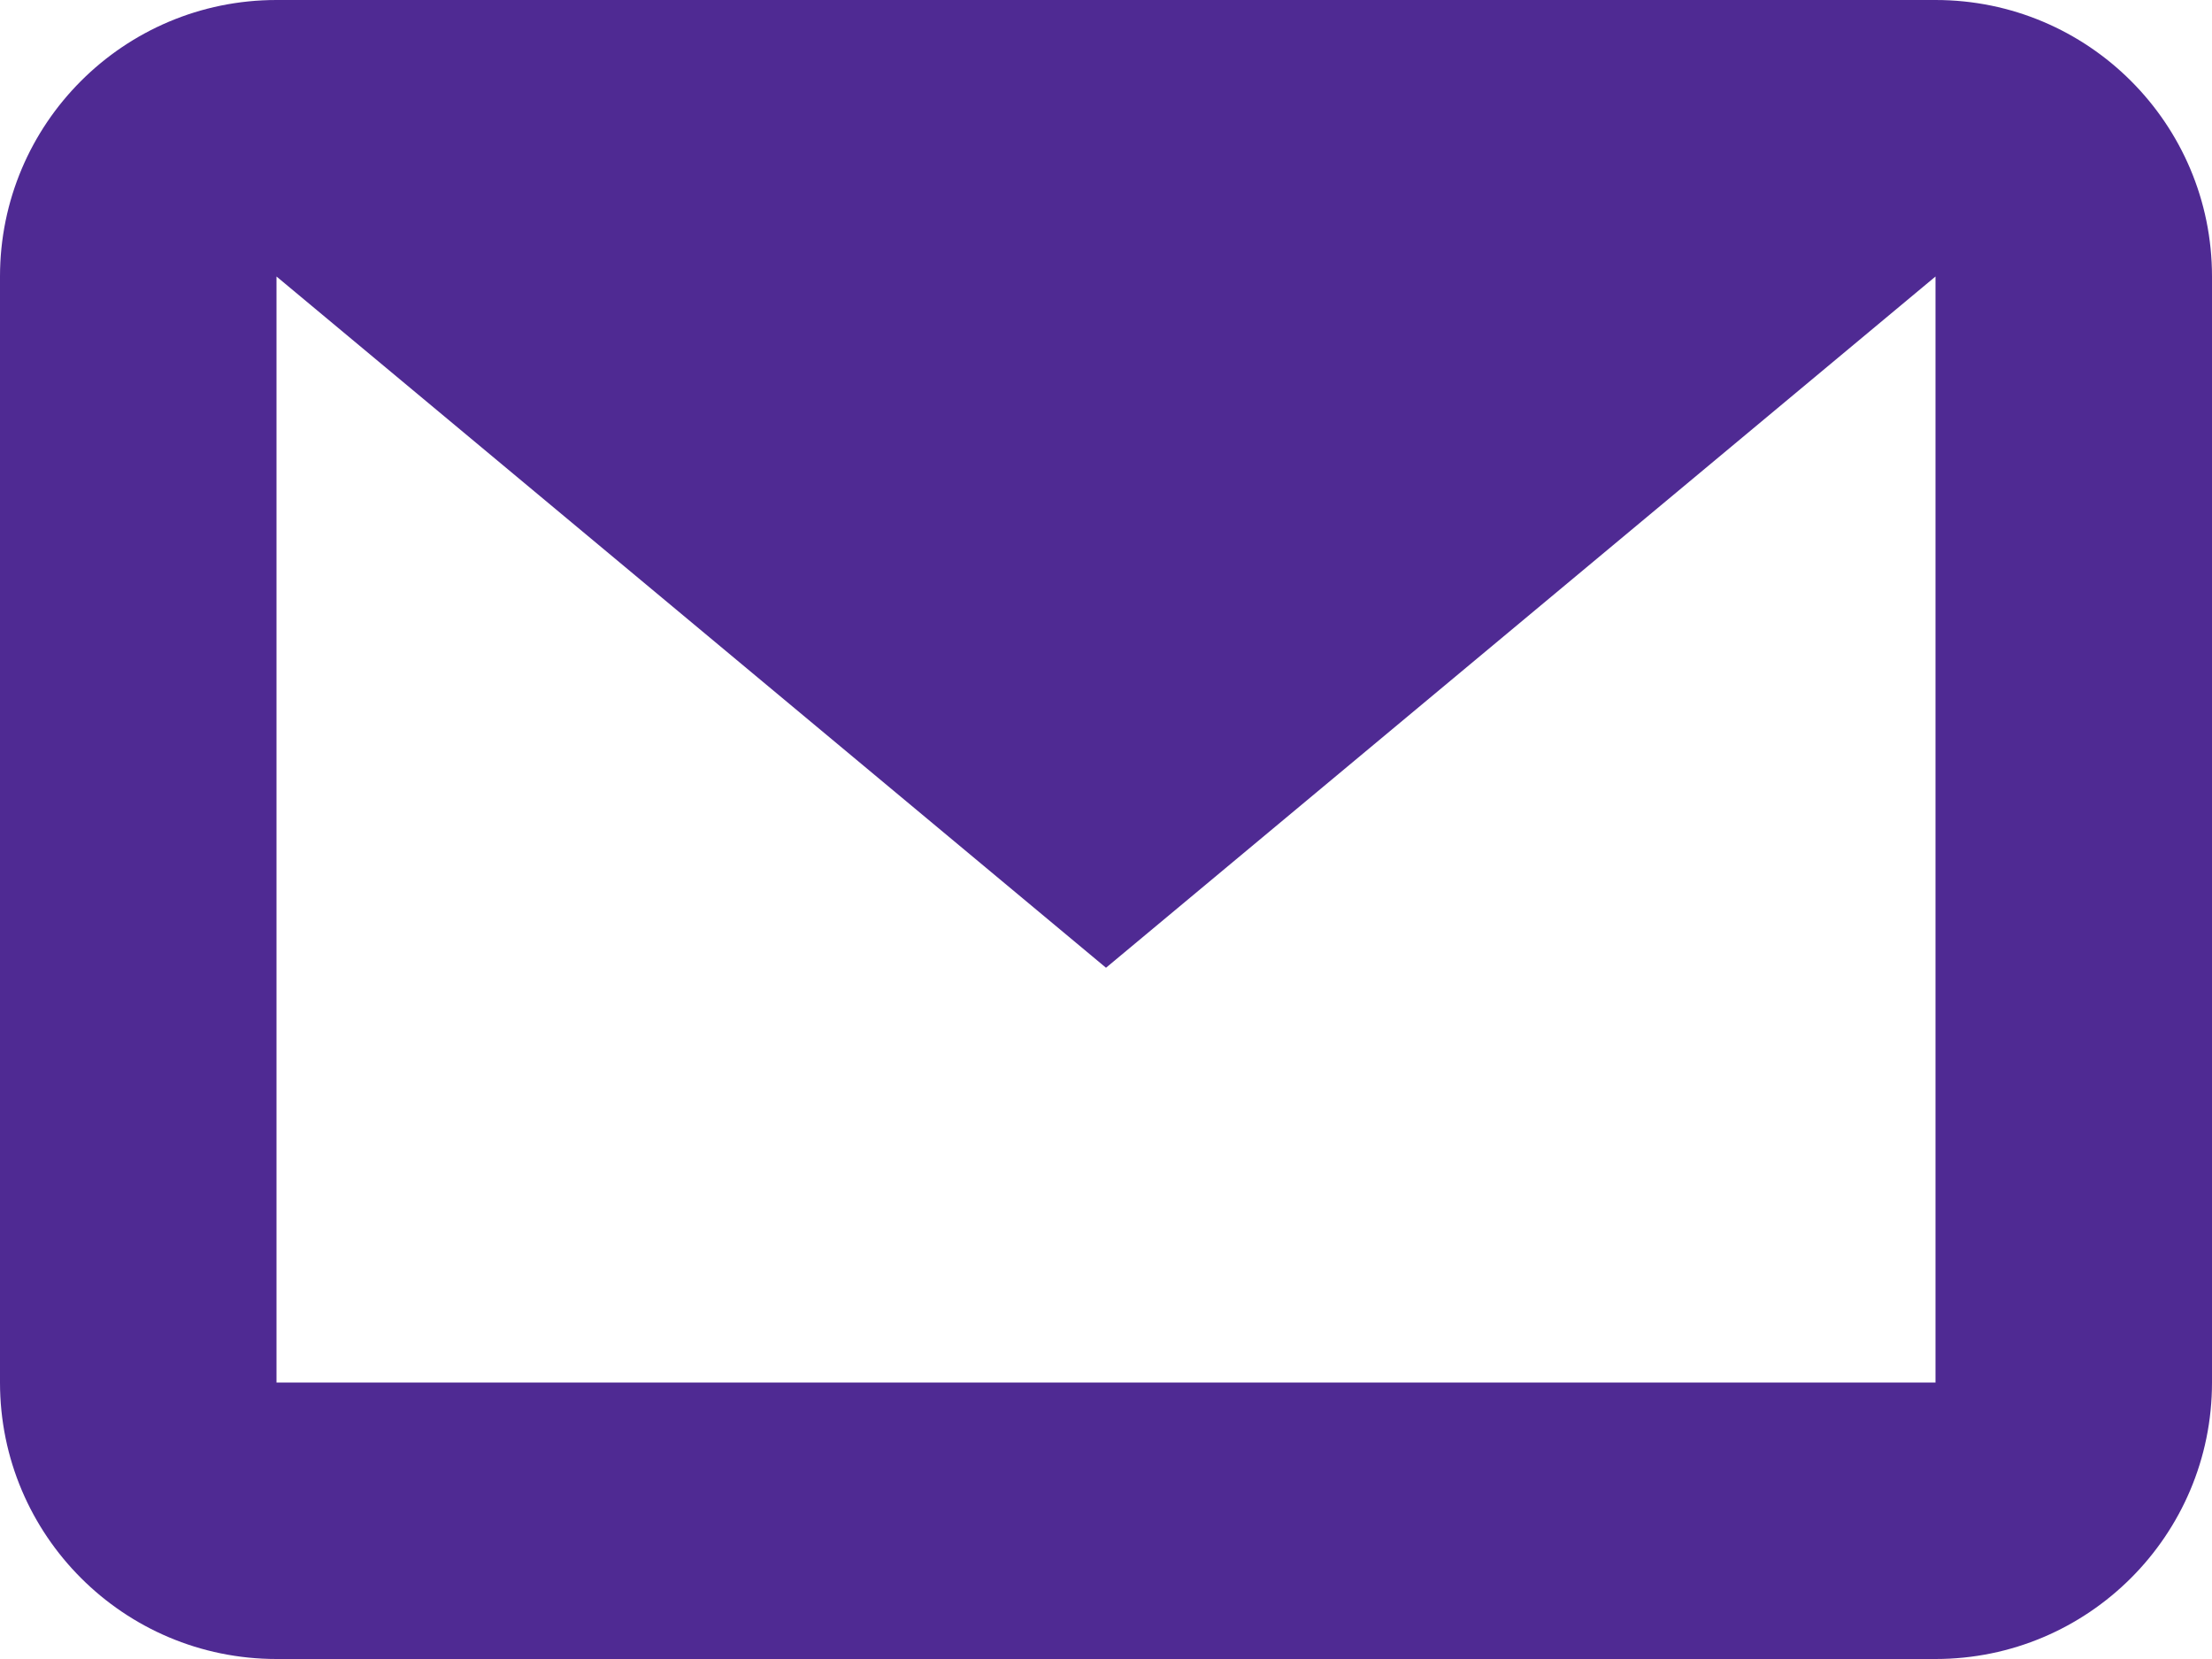
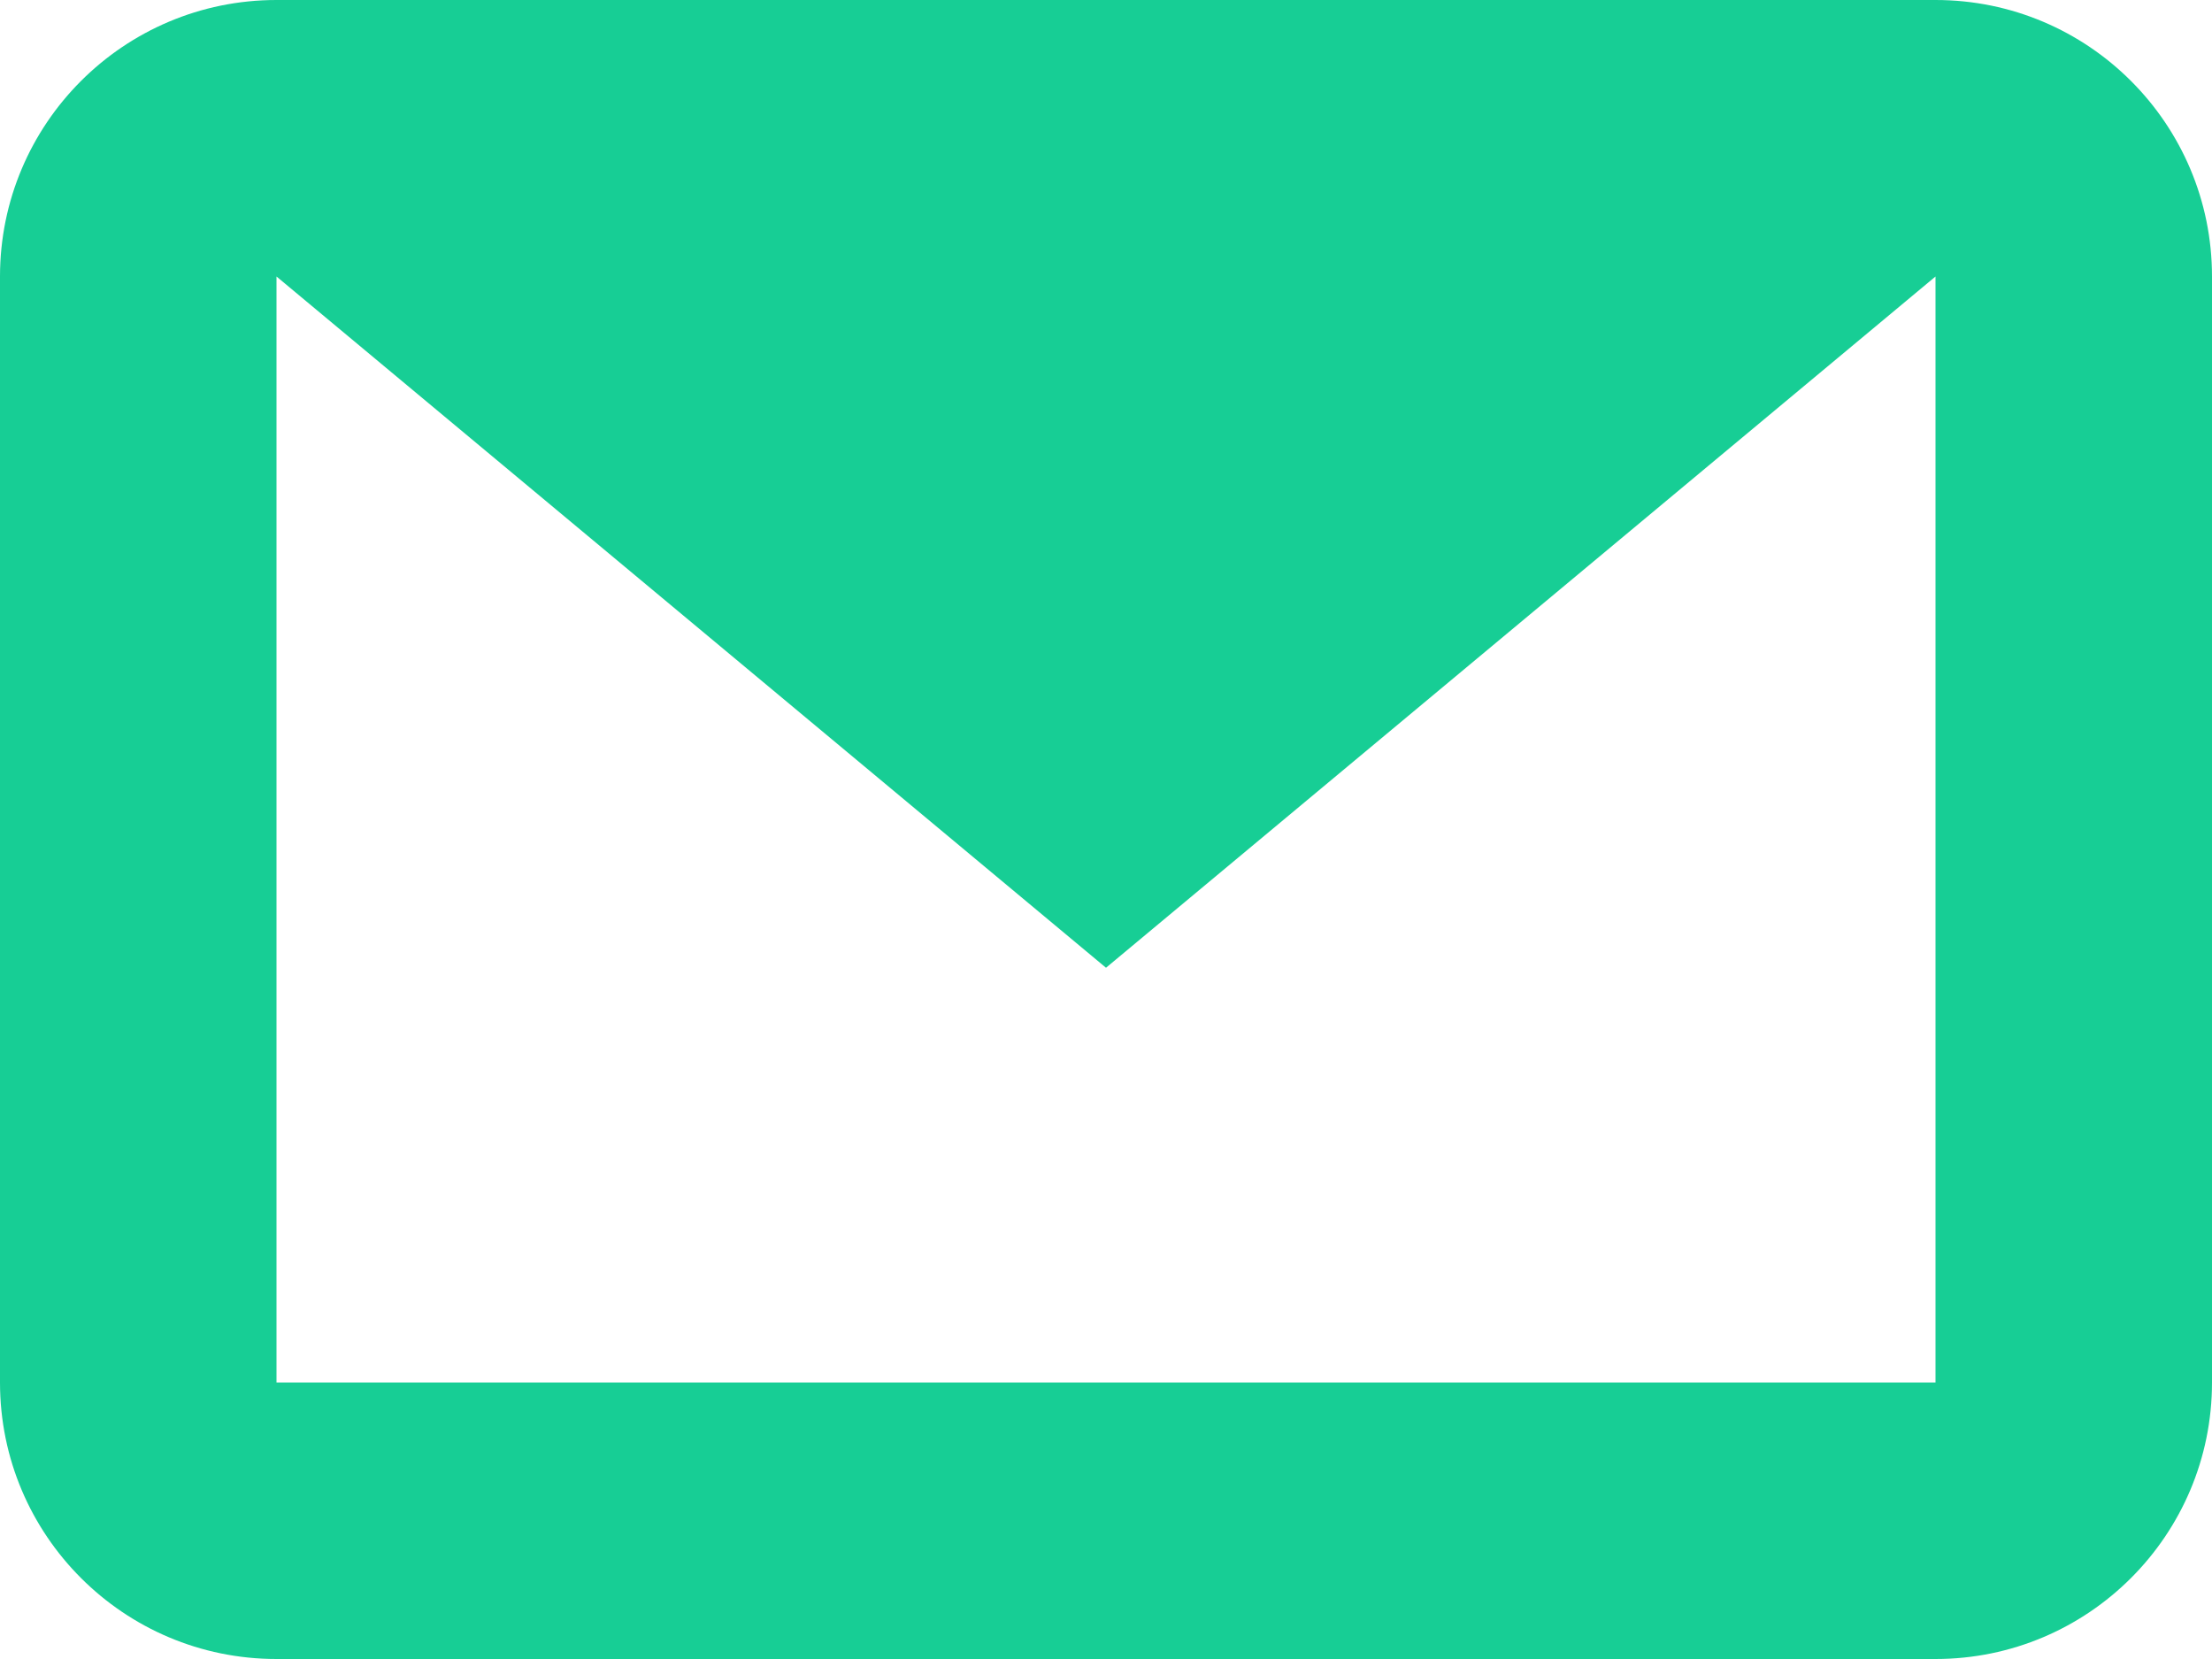
<svg xmlns="http://www.w3.org/2000/svg" width="16" height="12" viewBox="0 0 16 12">
-   <path fill="#4F2A93" fill-rule="evenodd" d="M14 10H2V2l6 5 6-5v8zm0-10H2a2 2 0 0 0-2 2v8a2 2 0 0 0 2 2h12a2 2 0 0 0 2-2V2a2 2 0 0 0-2-2z" />
+   <path fill="#17ce95" fill-rule="evenodd" d="M14 10H2V2l6 5 6-5v8zm0-10H2a2 2 0 0 0-2 2v8a2 2 0 0 0 2 2h12a2 2 0 0 0 2-2V2a2 2 0 0 0-2-2z" />
</svg>
